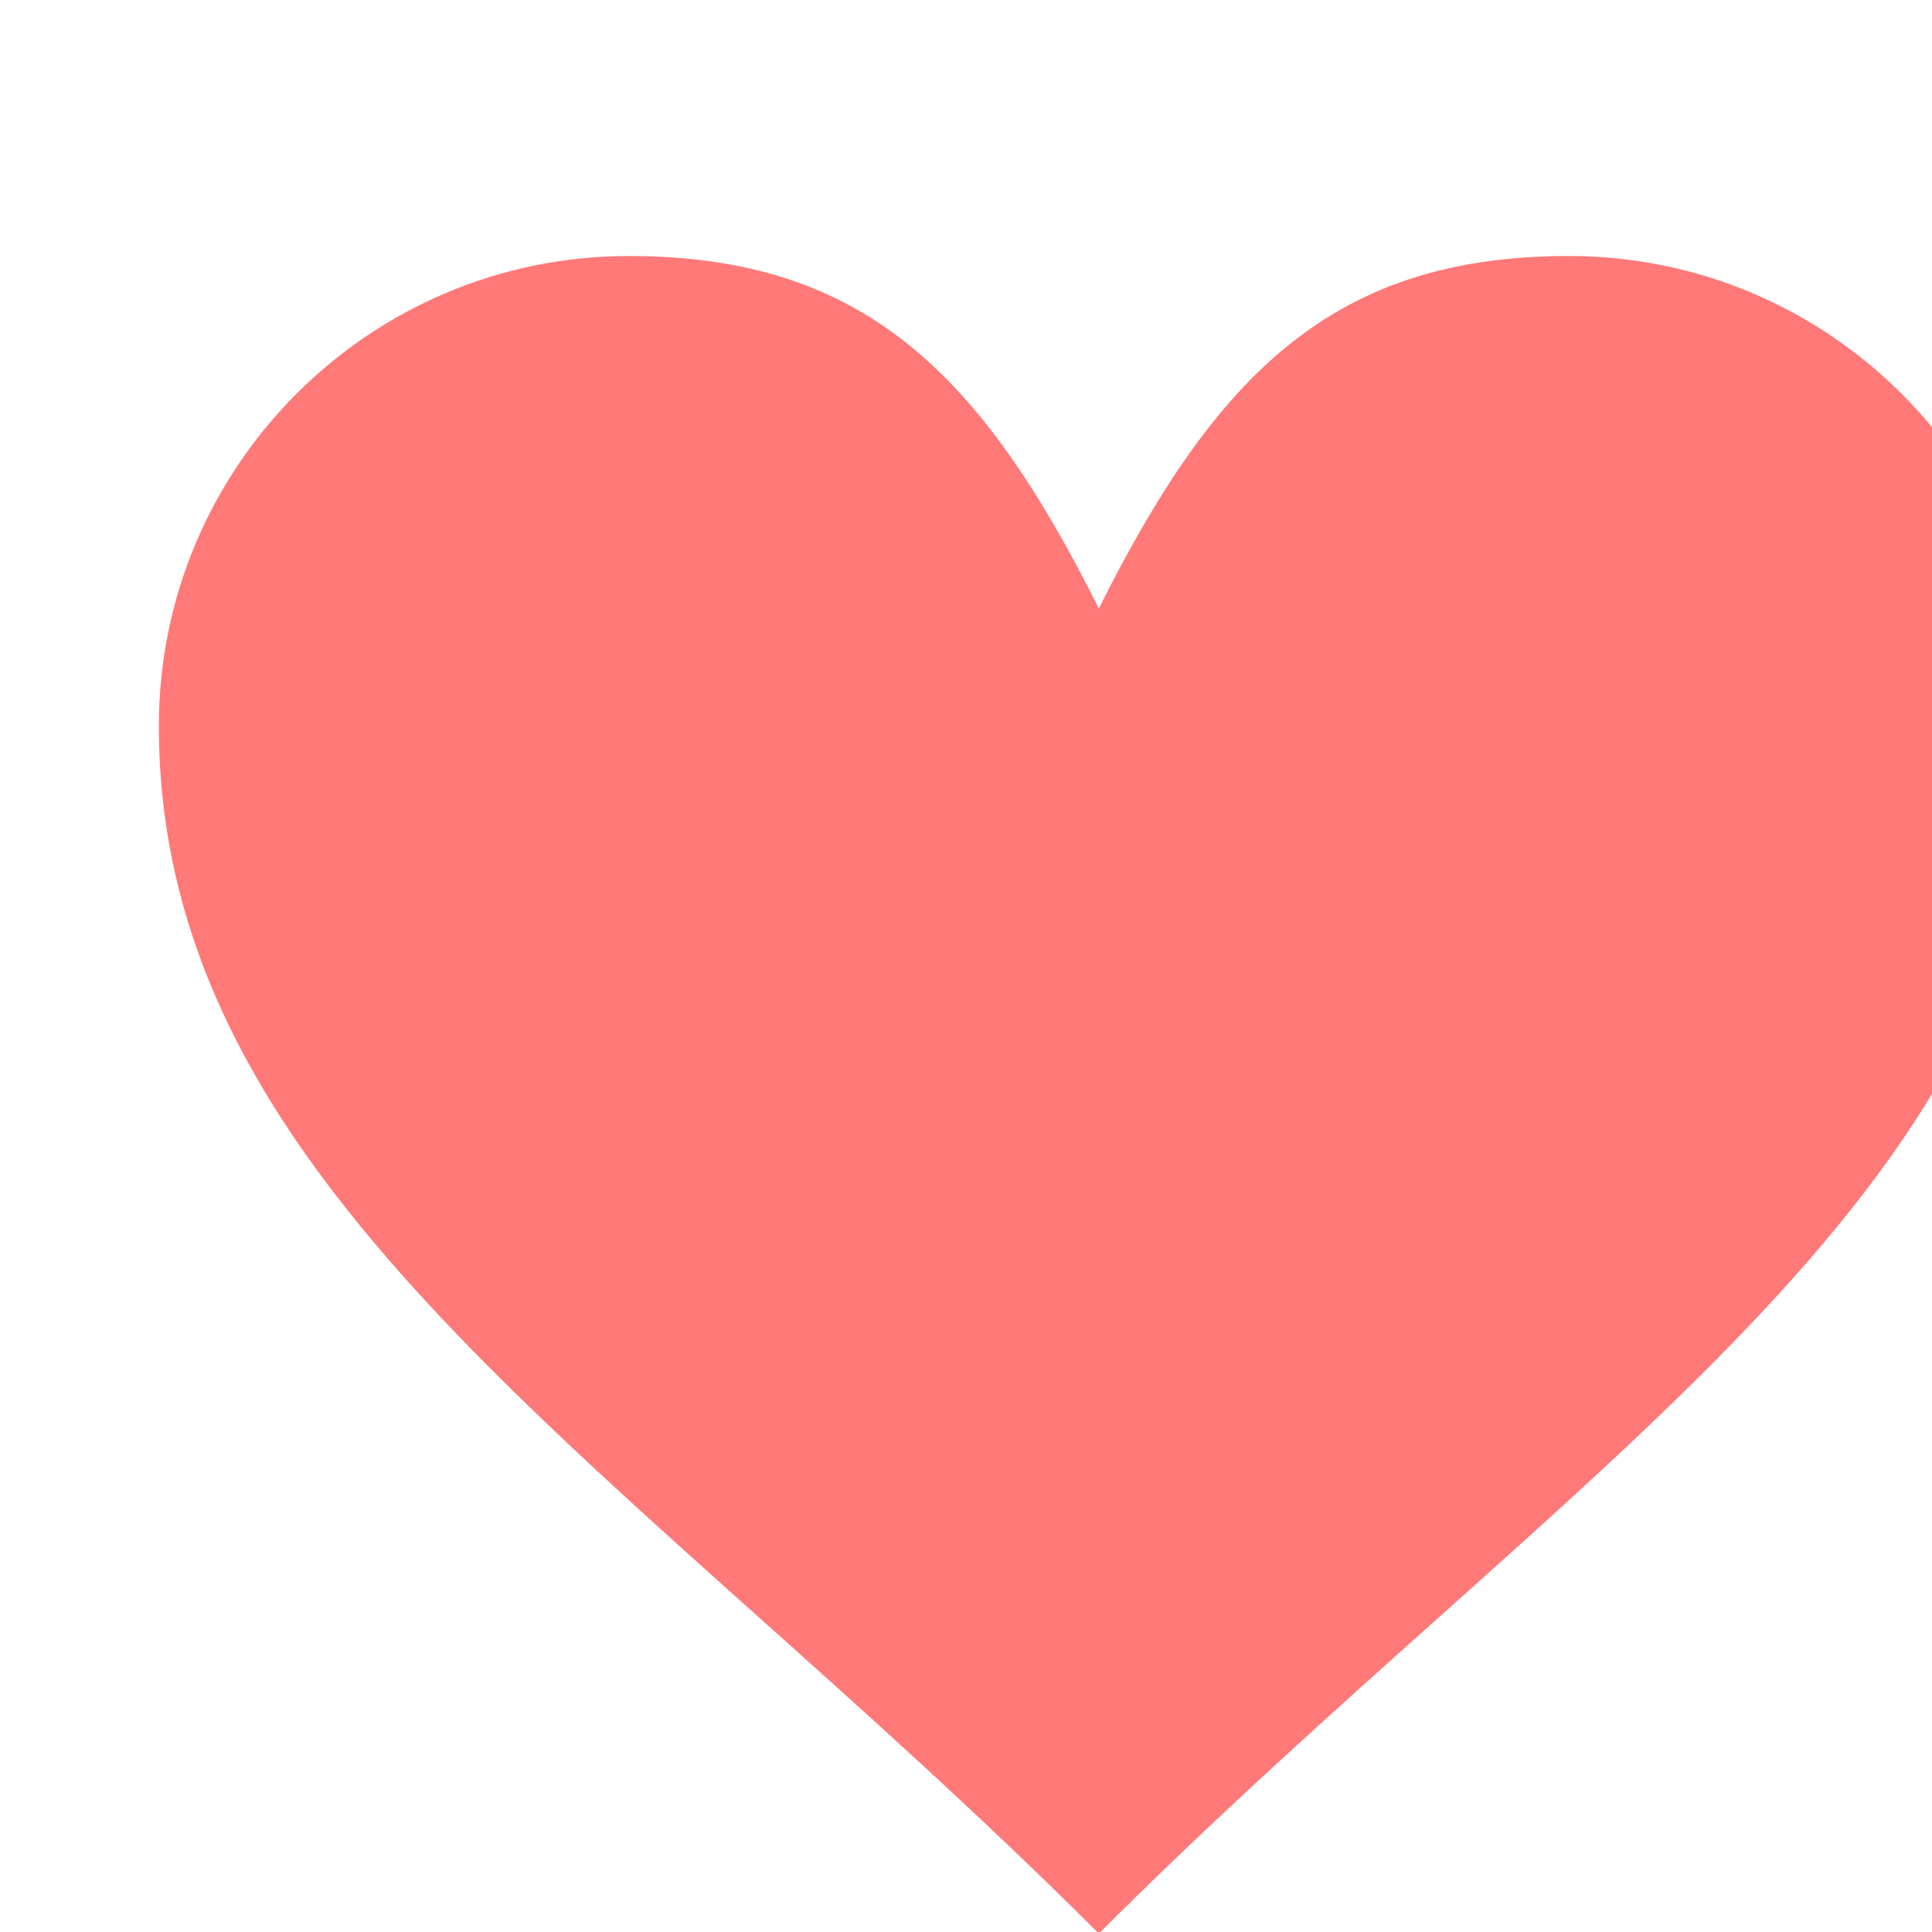
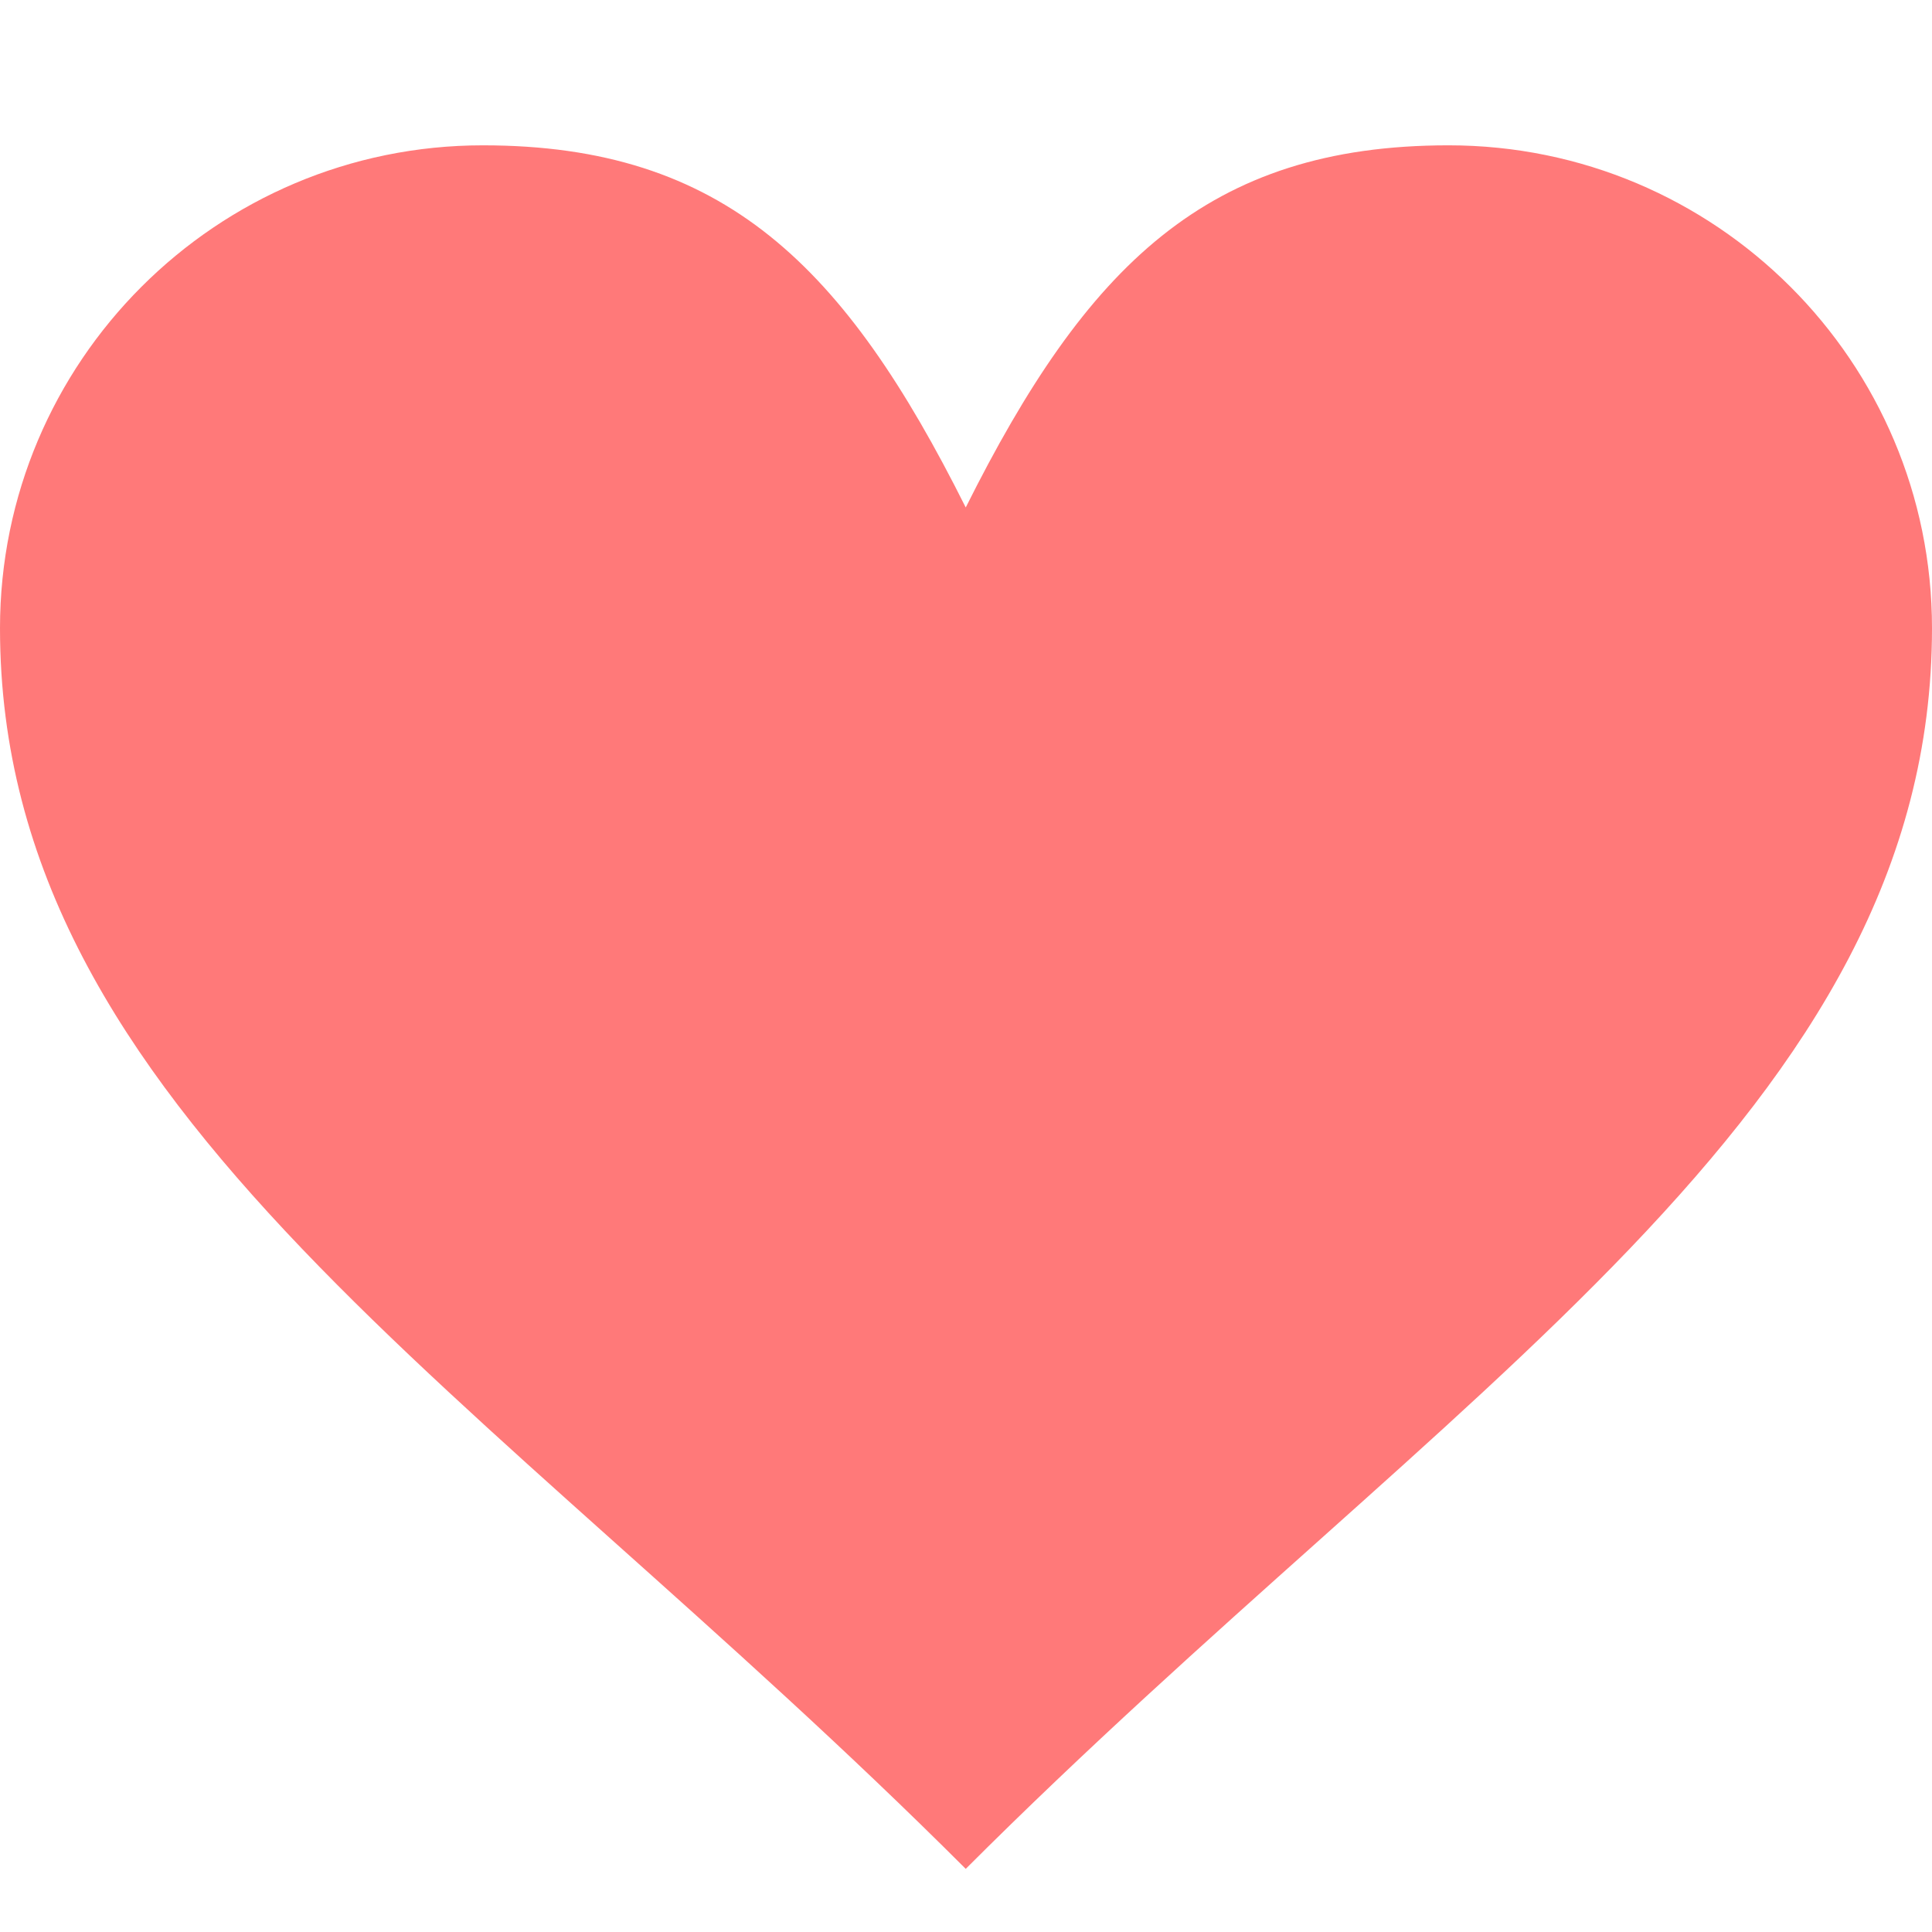
- <svg xmlns="http://www.w3.org/2000/svg" xml:space="preserve" width="30" height="30" viewBox="0 0 450 450" style="     /* transform: translateY(-4px); */ ">
-   <path d="M365.4 59.628c60.56 0 109.6 49.03 109.6 109.47 0 109.47-109.6 171.8-219.06 281.271C146.47 340.898 37 278.568 37 169.099c0-60.44 49.04-109.47 109.47-109.47 54.73 0 82.1 27.37 109.47 82.1 27.36-54.73 54.73-82.101 109.46-82.101" style="fill: rgb(255, 121, 121);" />
+ <svg xmlns="http://www.w3.org/2000/svg" width="30" height="30" viewBox="37 59.628 438 372.11" xml:space="preserve">
+   <path d="M365.4 59.628c60.56 0 109.6 49.03 109.6 109.47 0 109.47-109.6 171.8-219.06 281.271C146.47 340.898 37 278.568 37 169.099c0-60.44 49.04-109.47 109.47-109.47 54.73 0 82.1 27.37 109.47 82.1 27.36-54.73 54.73-82.101 109.46-82.101" fill="#FF7979" />
</svg>
